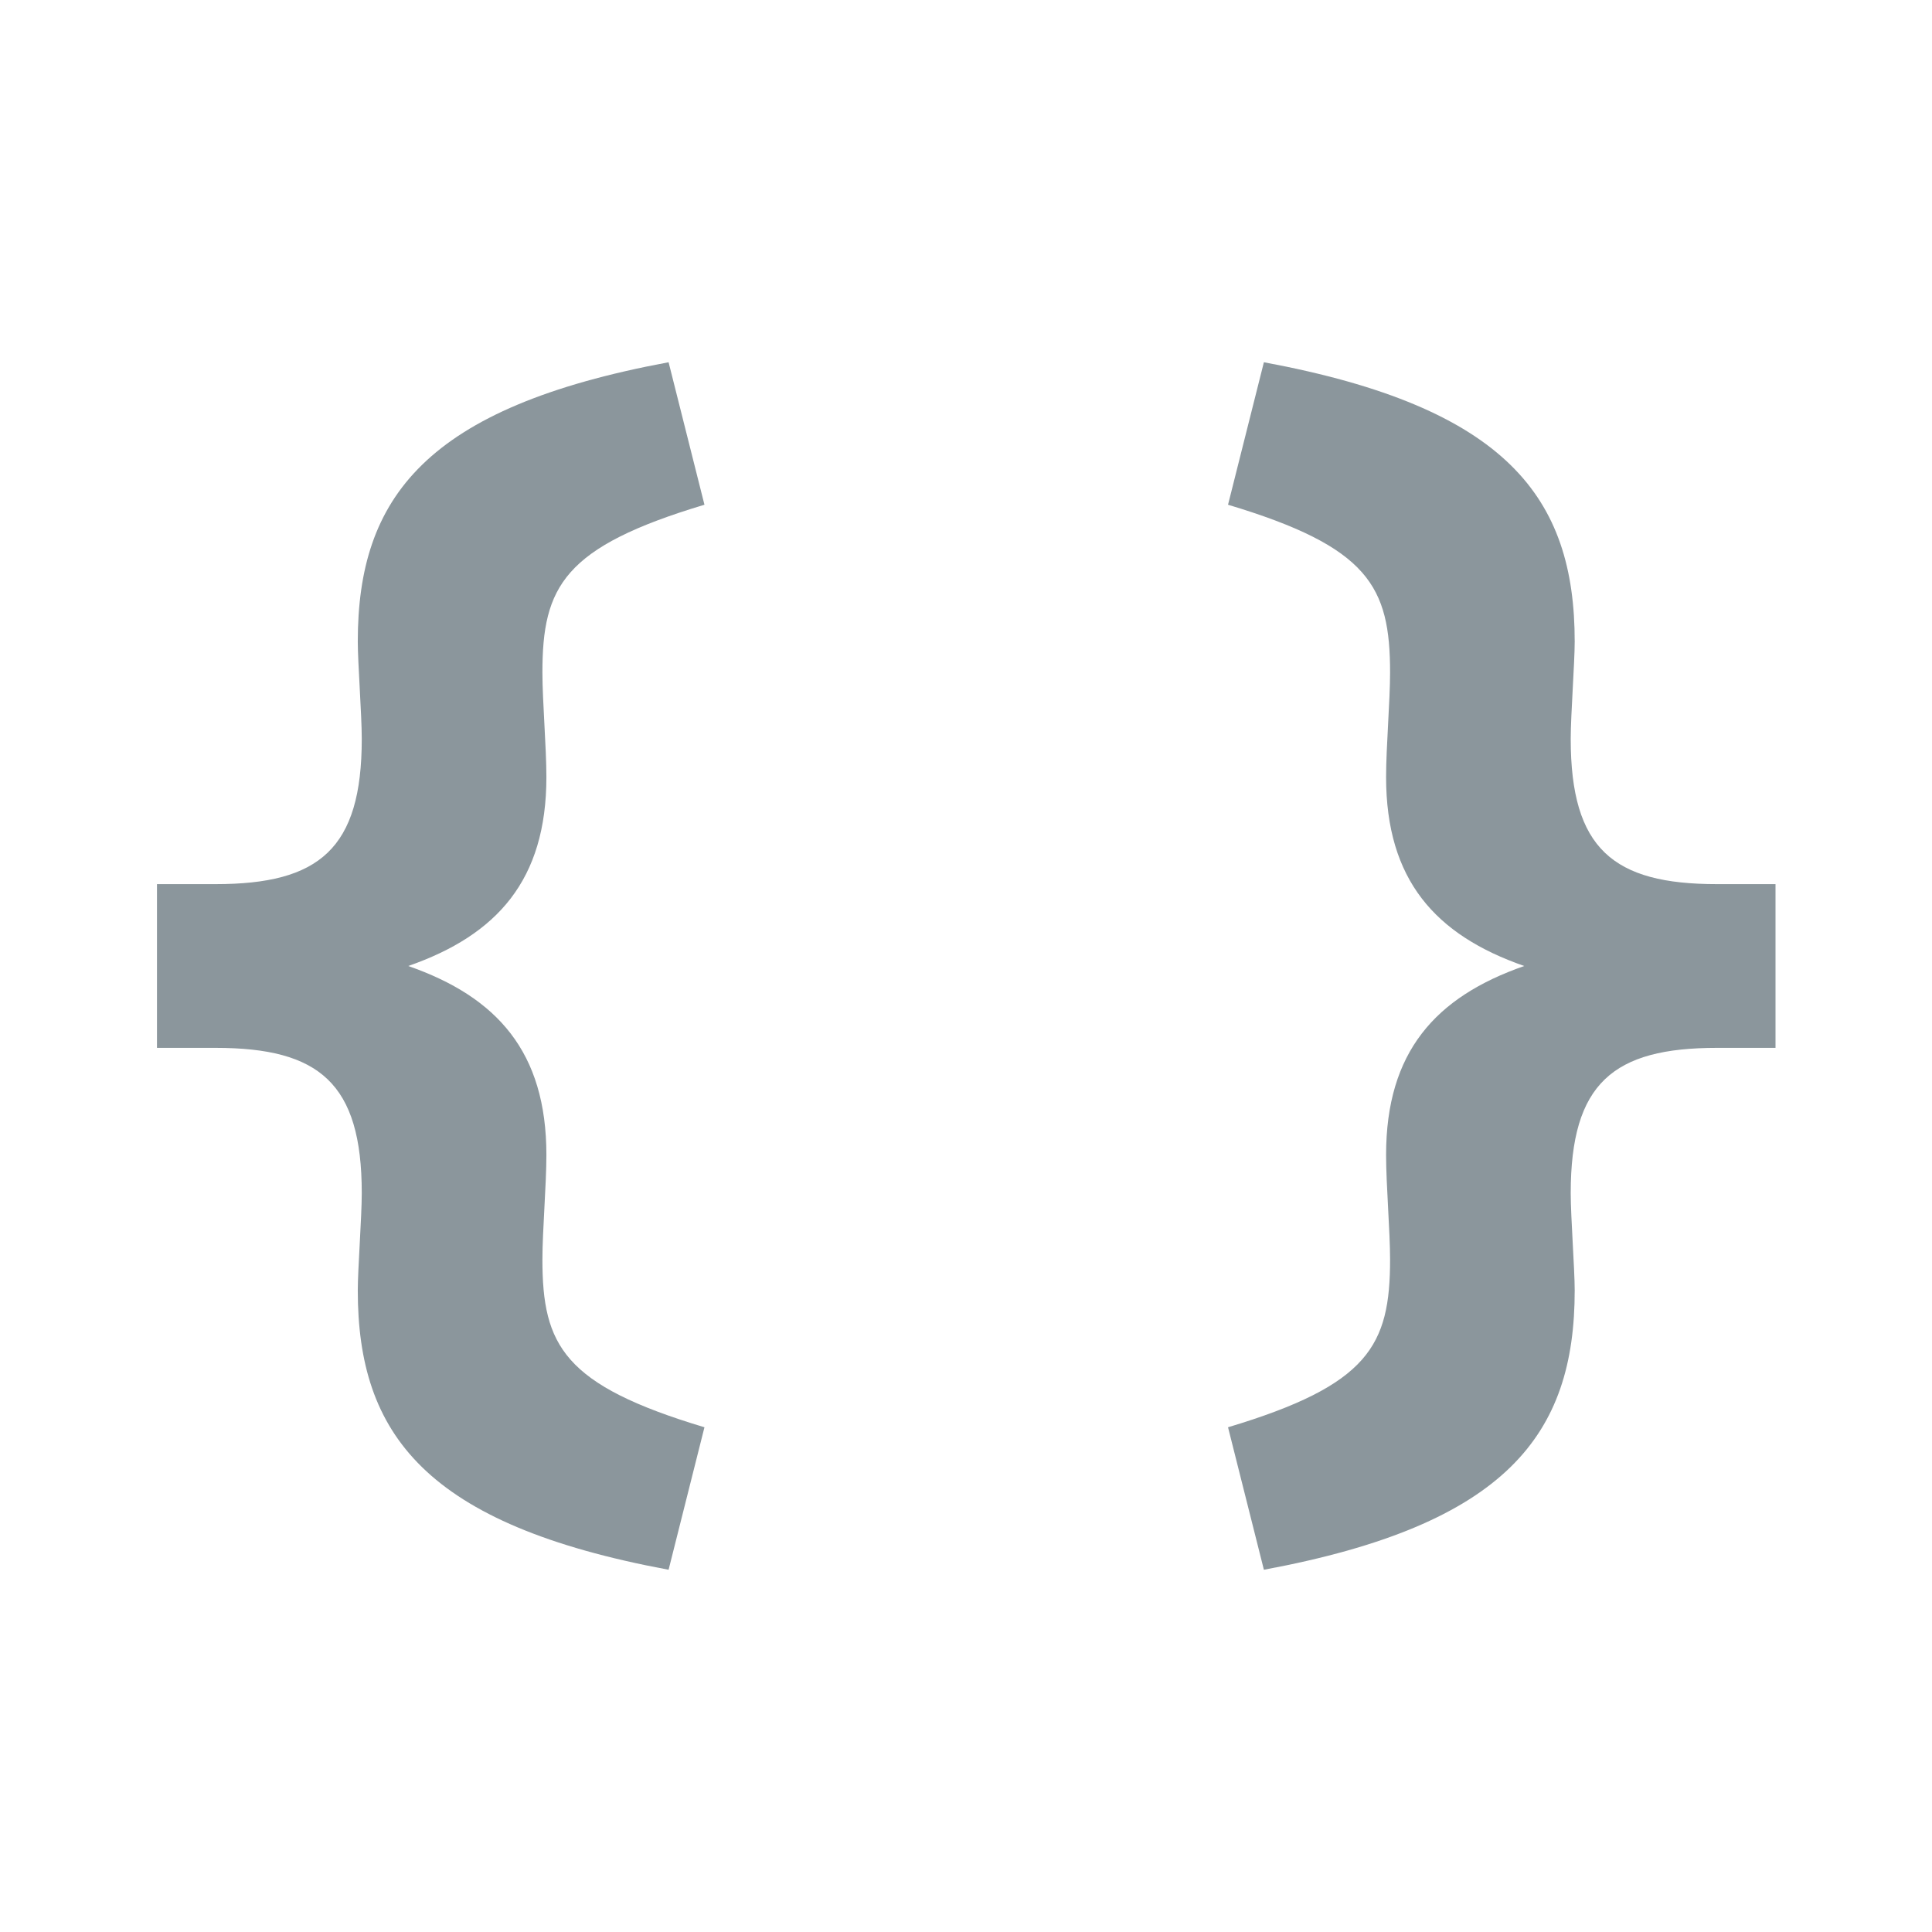
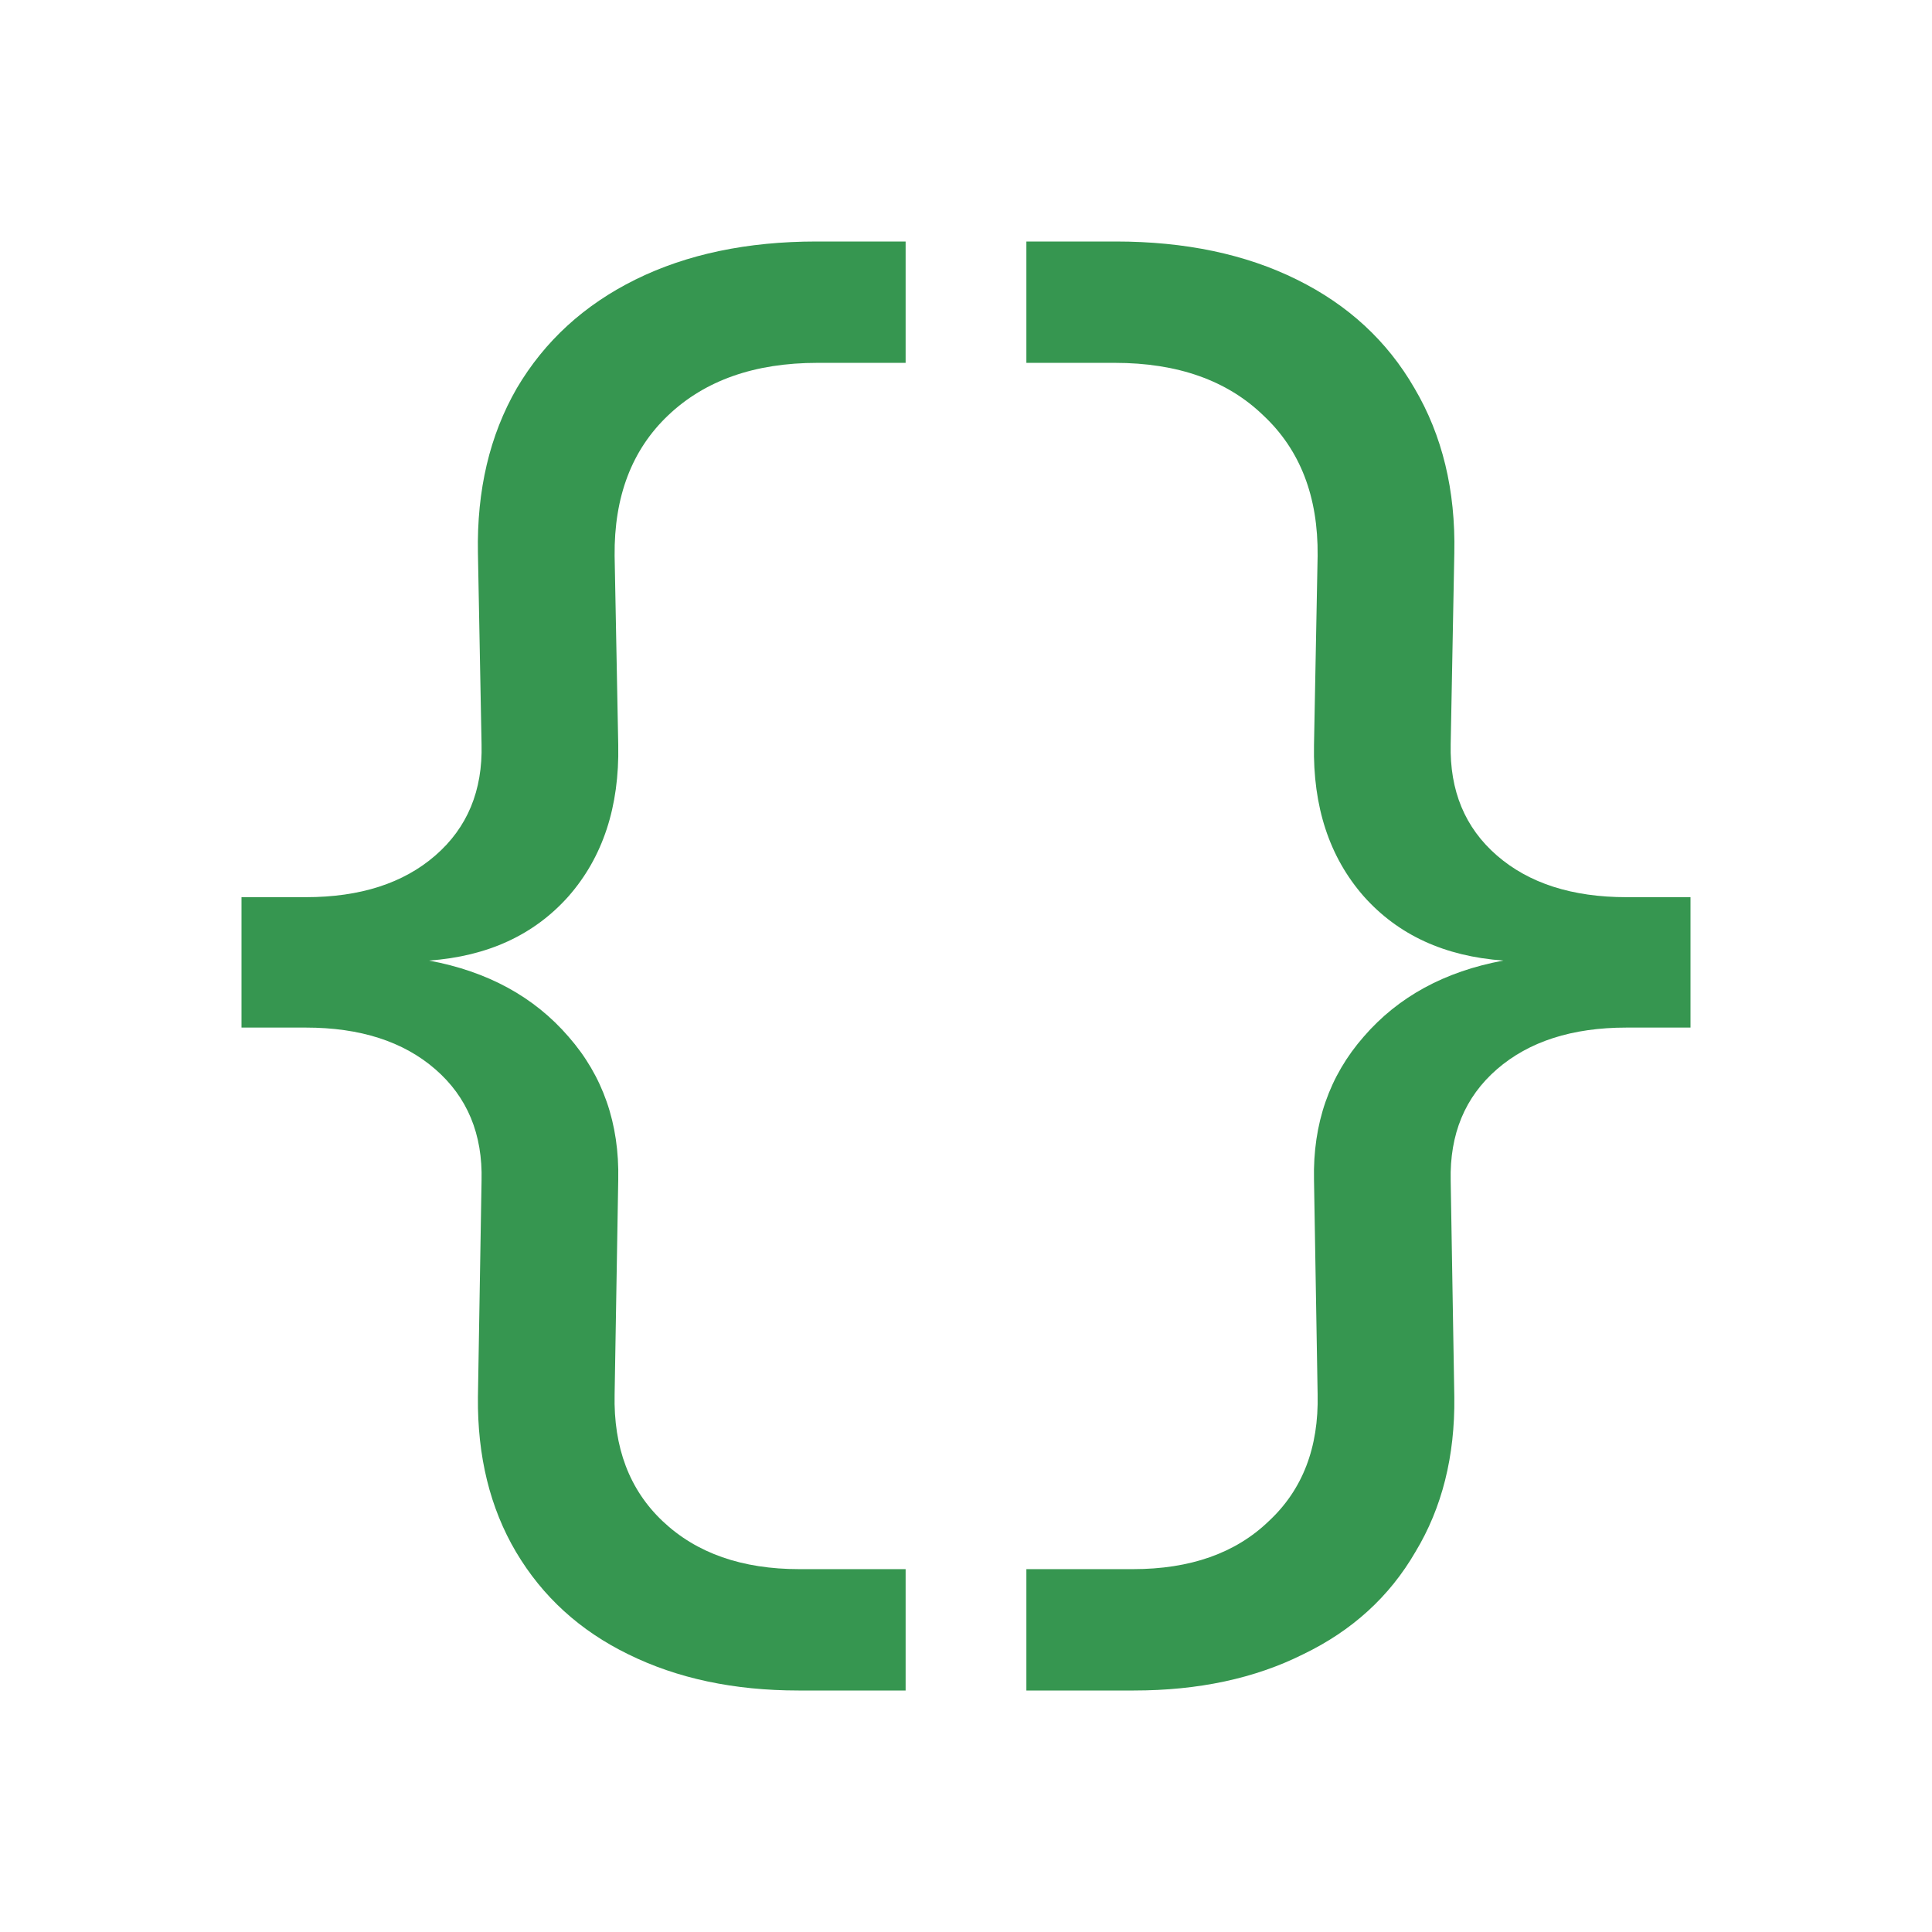
- <svg xmlns="http://www.w3.org/2000/svg" width="16" height="16" viewBox="0 0 16 16">
-   <g fill="none" fill-opacity=".9" fill-rule="evenodd">
-     <path fill="#7F8B91" d="M5.537,13 C3.524,12.626 2.963,11.879 2.963,10.687 C2.963,10.512 2.996,10.079 2.996,9.881 C2.996,8.97 2.644,8.678 1.786,8.678 L1.3,8.678 L1.3,7.322 L1.786,7.322 C2.644,7.322 2.996,7.03 2.996,6.119 C2.996,5.921 2.963,5.488 2.963,5.313 C2.963,4.121 3.524,3.374 5.537,3 L5.834,4.18 C4.668,4.53 4.492,4.857 4.492,5.57 C4.492,5.804 4.525,6.189 4.525,6.435 C4.525,7.287 4.118,7.743 3.381,8 C4.118,8.257 4.525,8.713 4.525,9.565 C4.525,9.811 4.492,10.196 4.492,10.43 C4.492,11.143 4.668,11.47 5.834,11.82 L5.537,13 Z" />
-     <path fill="#7F8B91" d="M14.407,13 C12.394,12.626 11.833,11.879 11.833,10.687 C11.833,10.512 11.866,10.079 11.866,9.881 C11.866,8.97 11.514,8.678 10.656,8.678 L10.17,8.678 L10.17,7.322 L10.656,7.322 C11.514,7.322 11.866,7.03 11.866,6.119 C11.866,5.921 11.833,5.488 11.833,5.313 C11.833,4.121 12.394,3.374 14.407,3 L14.704,4.18 C13.538,4.53 13.362,4.857 13.362,5.57 C13.362,5.804 13.395,6.189 13.395,6.435 C13.395,7.287 12.988,7.743 12.251,8 C12.988,8.257 13.395,8.713 13.395,9.565 C13.395,9.811 13.362,10.196 13.362,10.43 C13.362,11.143 13.538,11.47 14.704,11.82 L14.407,13 Z" transform="matrix(-1 0 0 1 24.874 0)" />
-   </g>
+ <svg xmlns="http://www.w3.org/2000/svg" width="16" height="16" viewBox="0 0 16 16" fill="none">
+   <path d="M3.988 9.778C3.998 9.393 3.87 9.085 3.605 8.855C3.34 8.625 2.983 8.51 2.533 8.51H2V7.43H2.533C2.983 7.43 3.34 7.315 3.605 7.085C3.87 6.855 3.998 6.548 3.988 6.163L3.958 4.58C3.948 4.06 4.055 3.605 4.28 3.215C4.51 2.825 4.838 2.525 5.263 2.315C5.688 2.105 6.188 2 6.763 2H7.5V3.005H6.77C6.25 3.005 5.838 3.15 5.533 3.44C5.233 3.725 5.085 4.112 5.09 4.603L5.12 6.17C5.13 6.68 4.993 7.098 4.708 7.423C4.423 7.743 4.038 7.92 3.553 7.955C4.038 8.045 4.423 8.255 4.708 8.585C4.993 8.91 5.13 9.305 5.12 9.77L5.09 11.547C5.08 11.988 5.213 12.338 5.488 12.598C5.768 12.863 6.145 12.995 6.62 12.995H7.5V14H6.613C6.078 14 5.608 13.9 5.203 13.7C4.803 13.505 4.493 13.223 4.273 12.852C4.058 12.488 3.953 12.06 3.958 11.57L3.988 9.778Z" fill="#369650" />
+   <path d="M12.014 9.778C12.005 9.393 12.132 9.085 12.397 8.855C12.662 8.625 13.02 8.51 13.47 8.51H14V7.43H13.47C13.02 7.43 12.662 7.315 12.397 7.085C12.132 6.855 12.005 6.548 12.014 6.163L12.044 4.58C12.055 4.06 11.944 3.605 11.714 3.215C11.489 2.825 11.165 2.525 10.739 2.315C10.315 2.105 9.815 2 9.24 2H8.5V3.005H9.232C9.752 3.005 10.162 3.15 10.462 3.44C10.767 3.725 10.917 4.112 10.912 4.603L10.882 6.17C10.872 6.68 11.009 7.098 11.294 7.423C11.579 7.743 11.964 7.92 12.45 7.955C11.964 8.045 11.579 8.255 11.294 8.585C11.009 8.91 10.872 9.305 10.882 9.77L10.912 11.547C10.922 11.988 10.787 12.338 10.507 12.598C10.232 12.863 9.857 12.995 9.382 12.995H8.5V14H9.39C9.925 14 10.392 13.9 10.792 13.7C11.197 13.505 11.507 13.223 11.722 12.852C11.942 12.488 12.05 12.06 12.044 11.57L12.014 9.778Z" fill="#369650" />
</svg>
